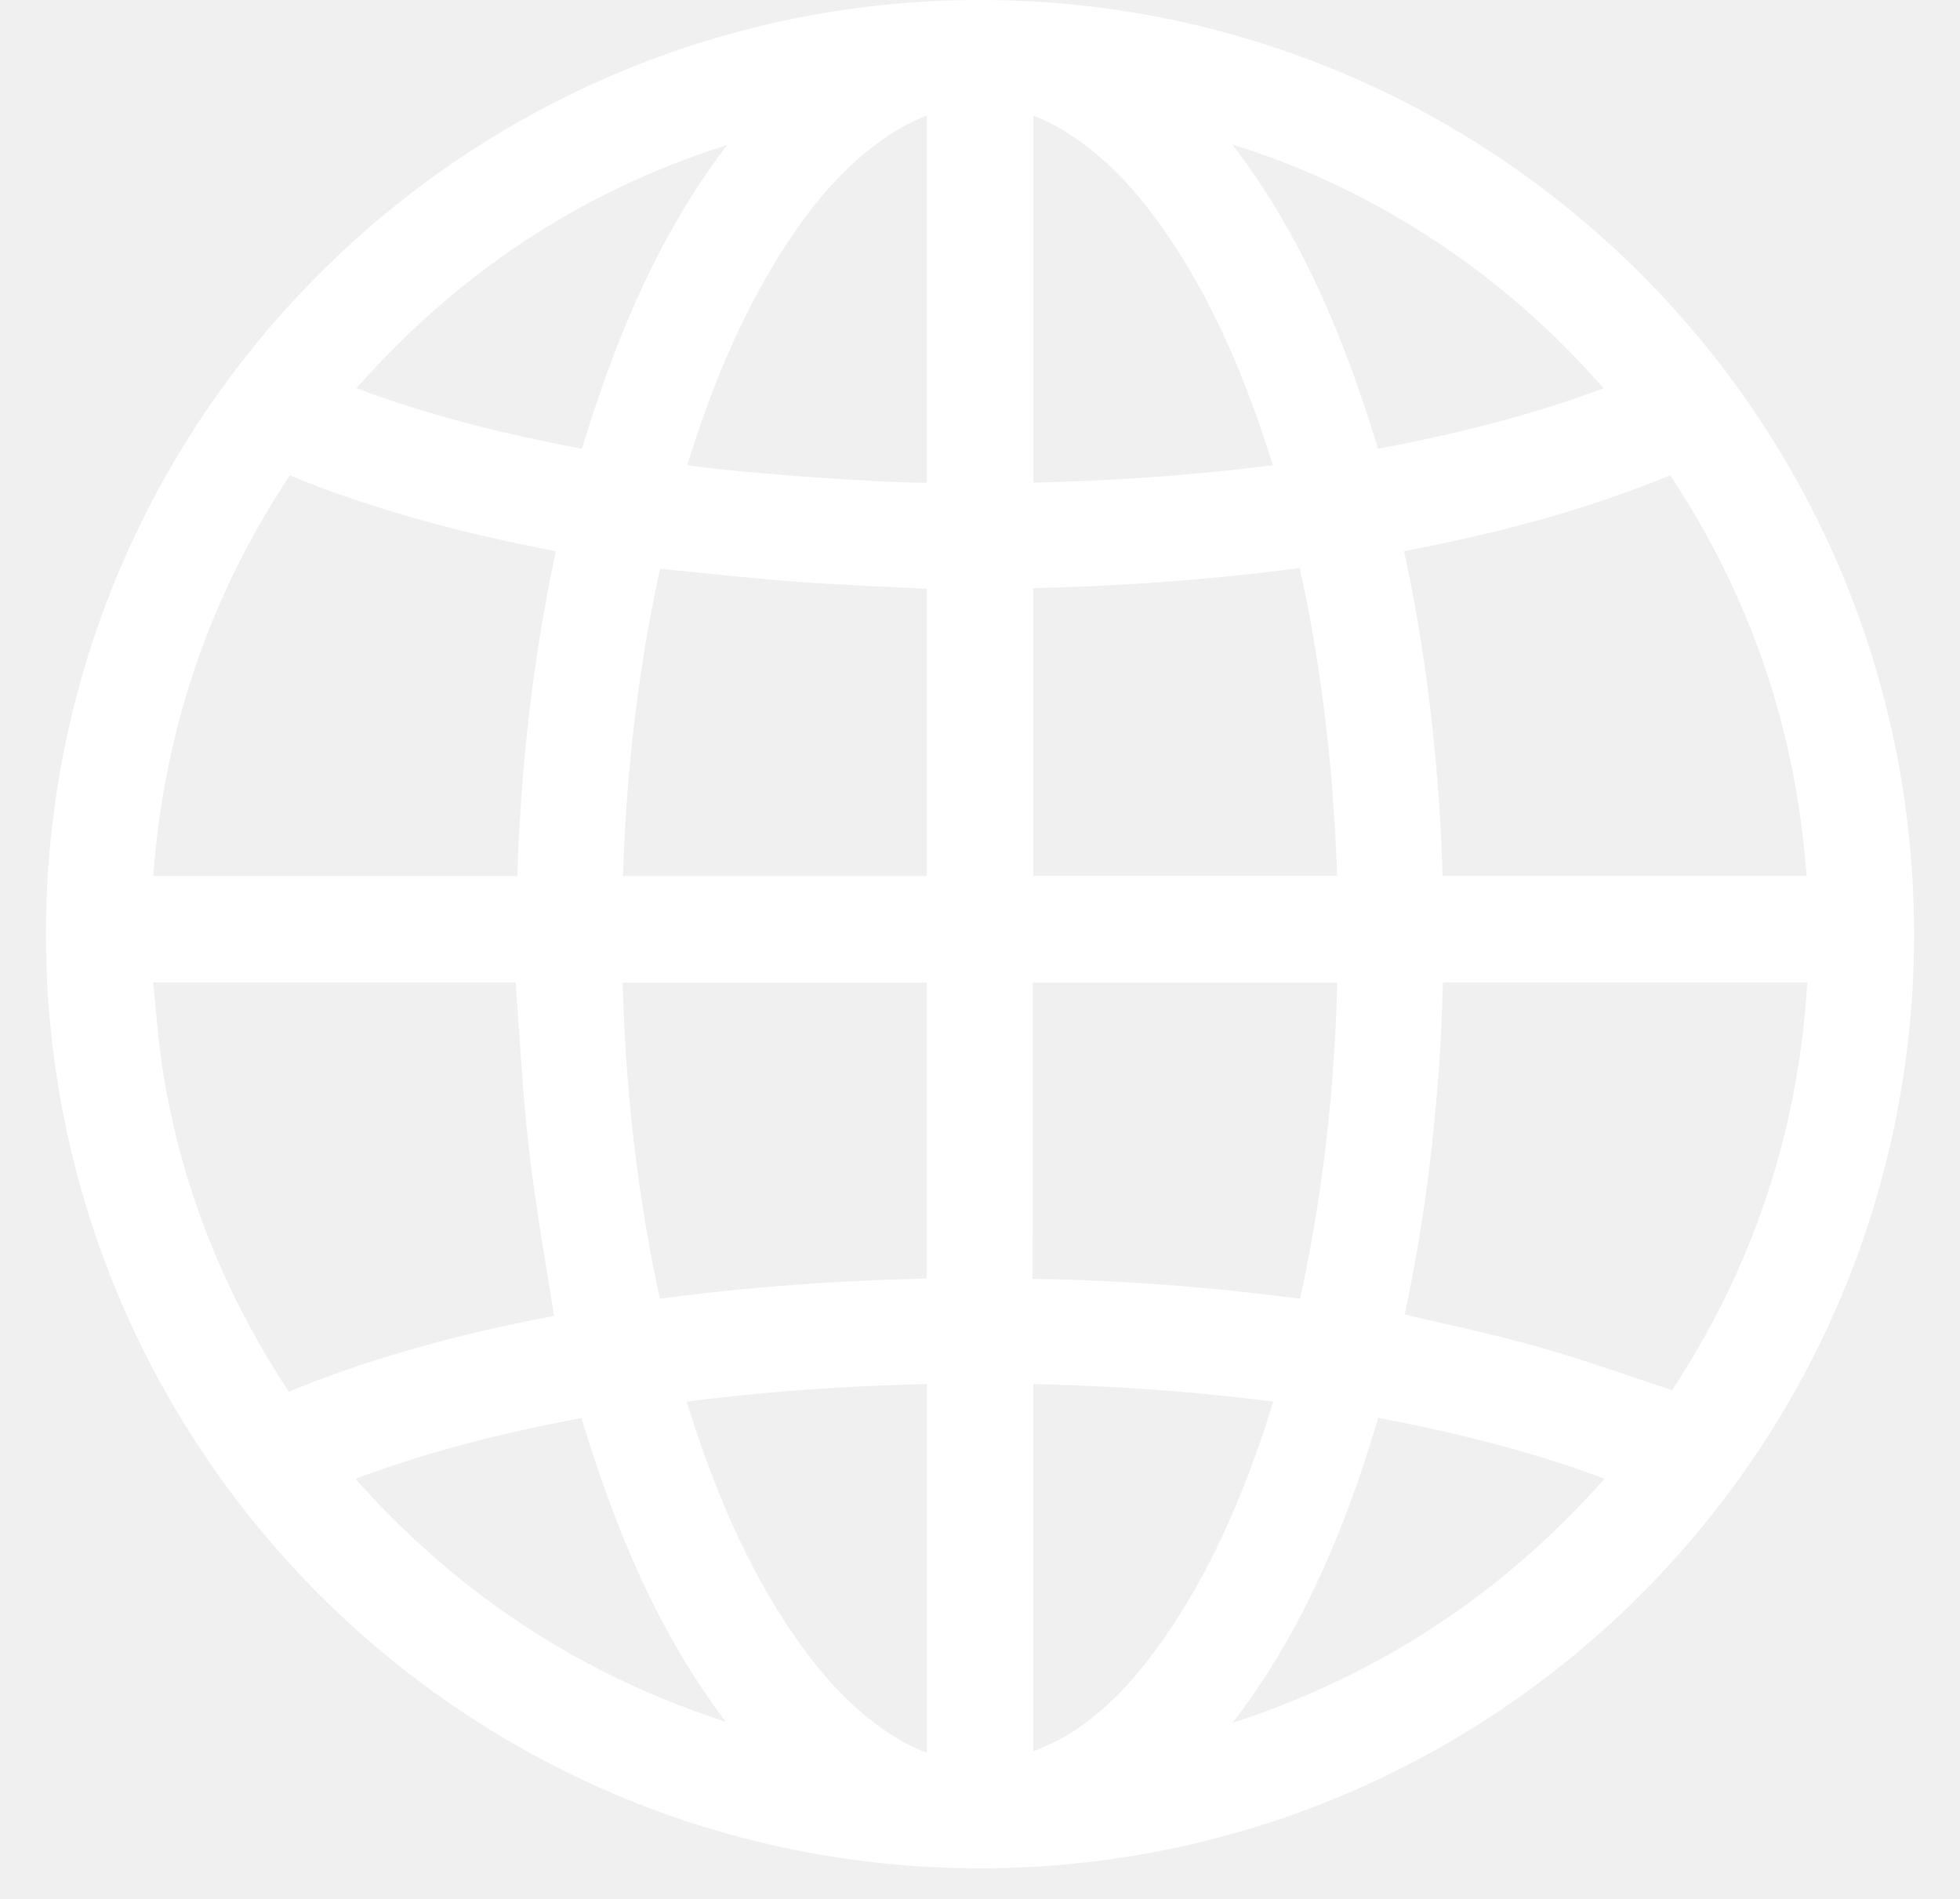
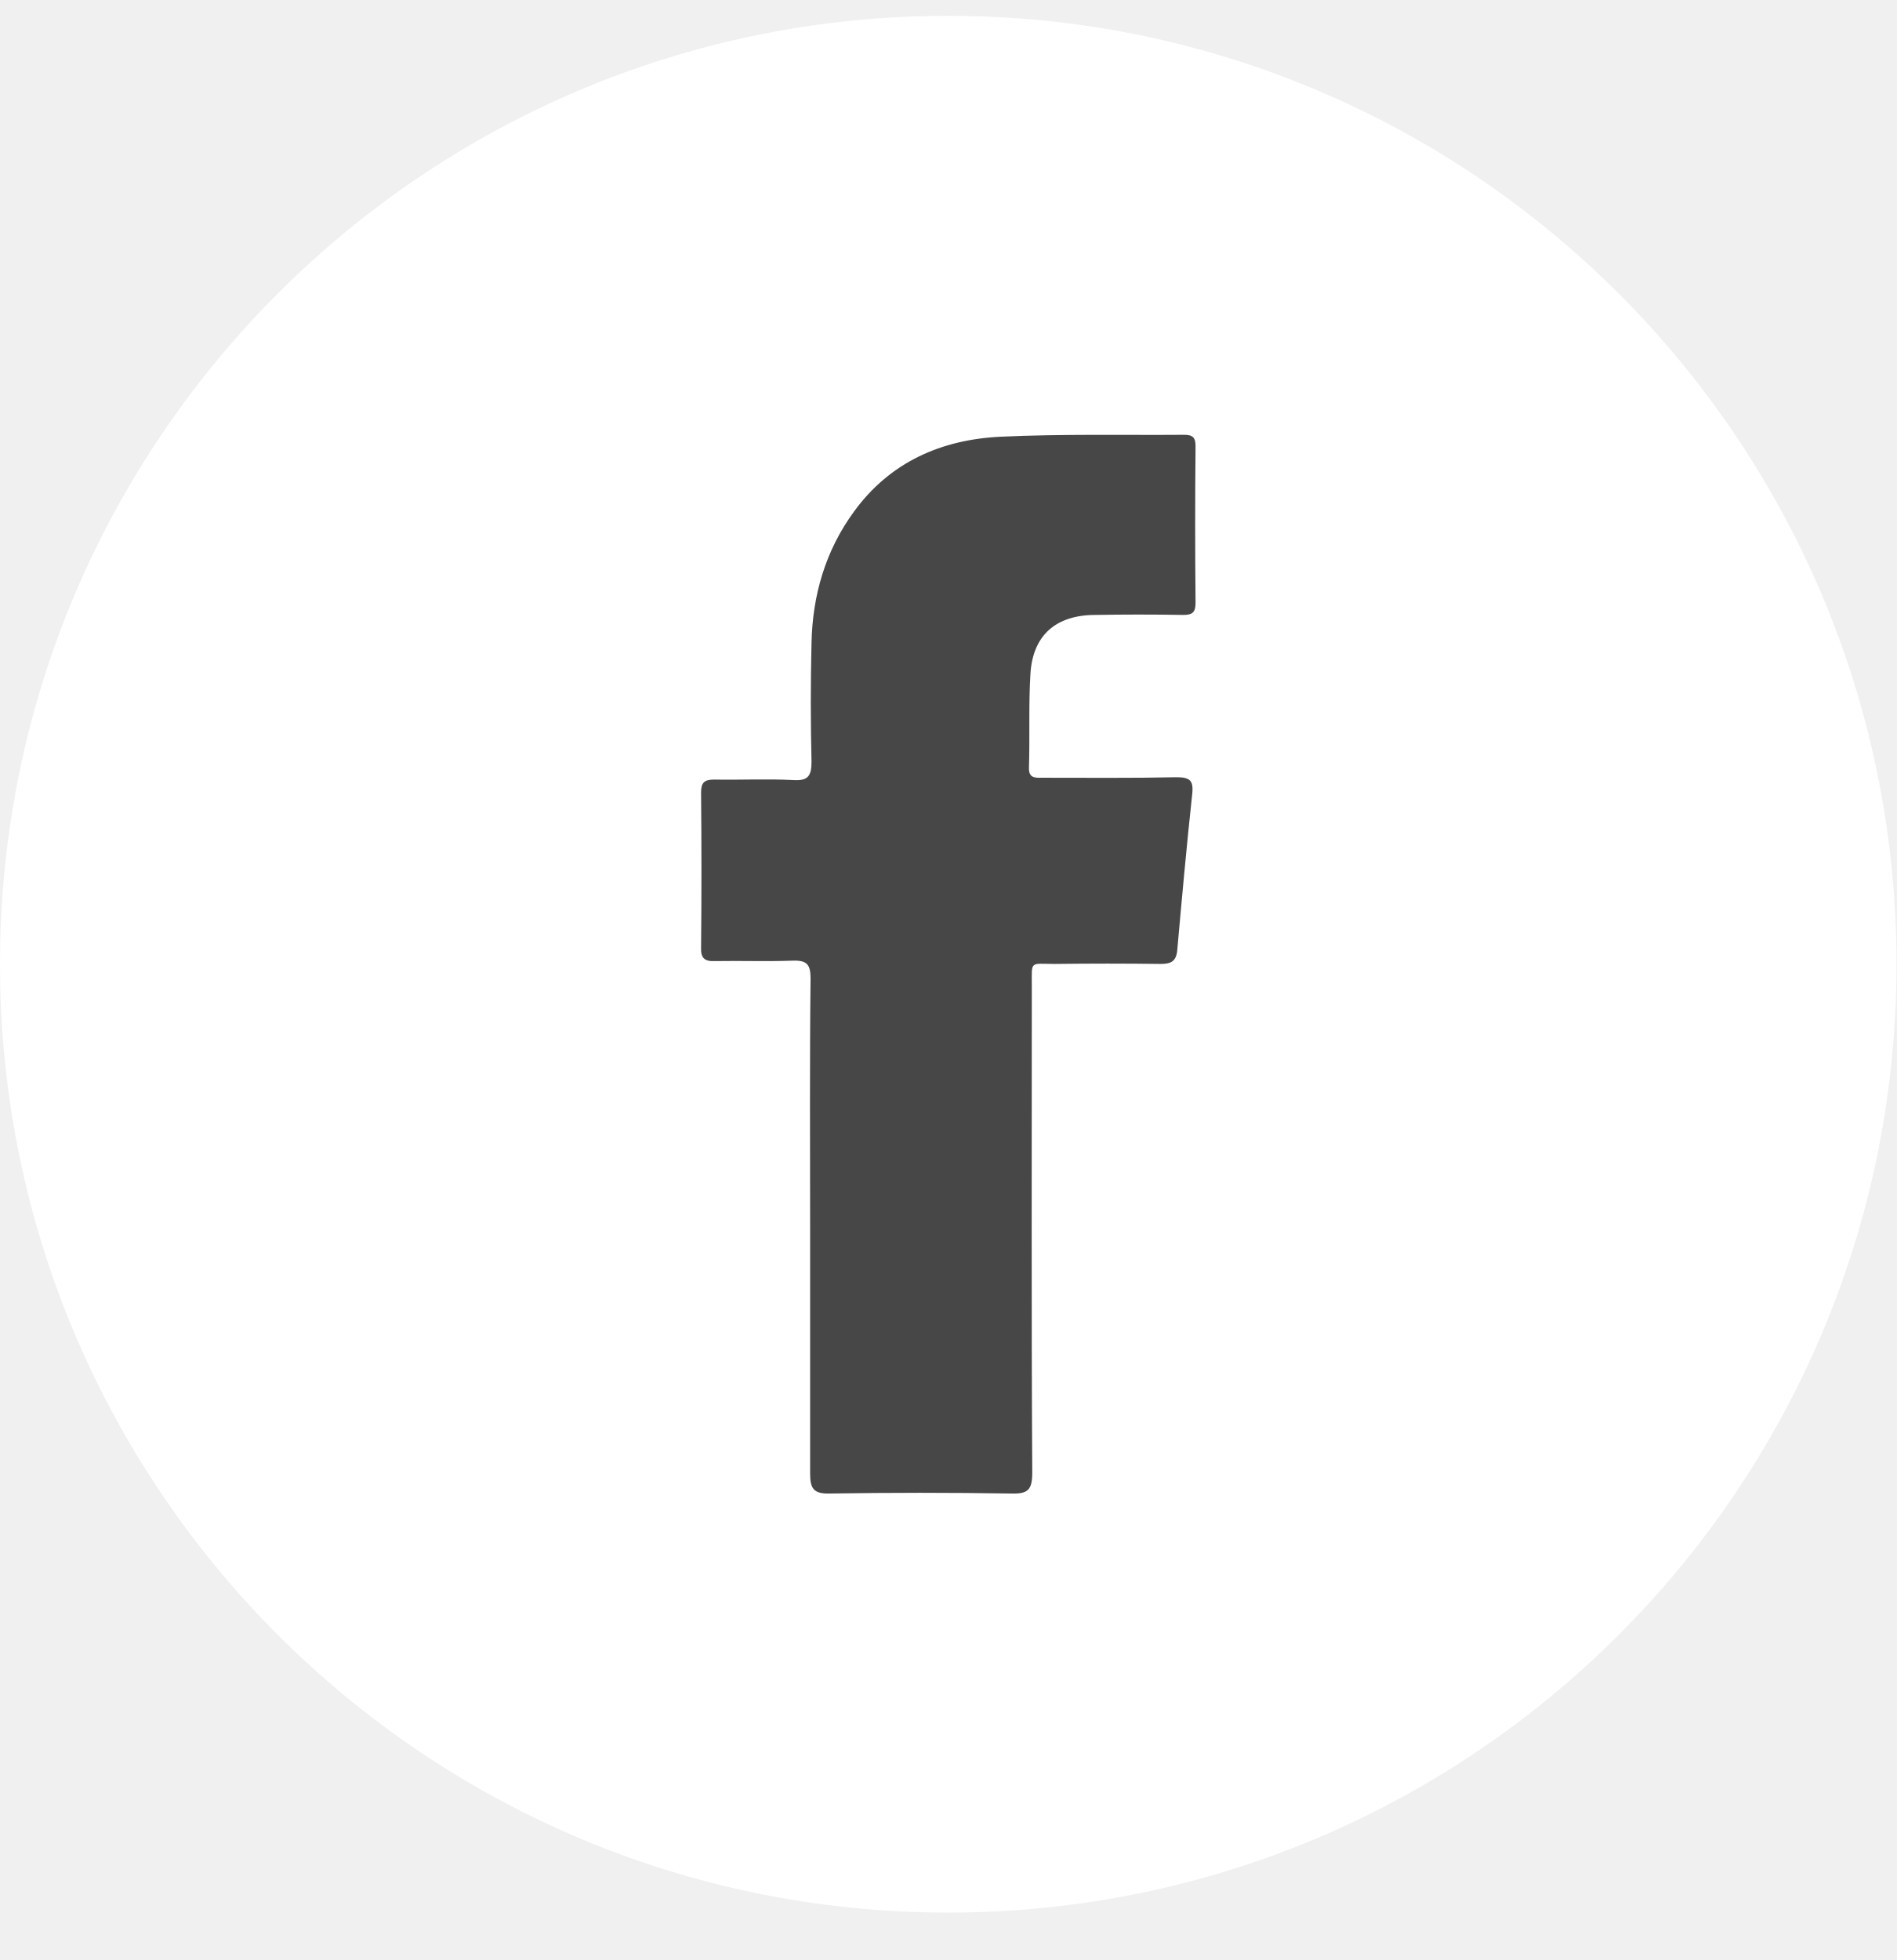
- <svg xmlns="http://www.w3.org/2000/svg" width="32" height="31" viewBox="0 0 32 31" fill="none">
-   <path d="M15.995 30.25C7.723 30.248 1.026 23.558 1 15.3C0.975 6.948 7.749 0.231 16.037 0.25C24.291 0.269 31.031 6.976 31 15.31C30.969 23.568 24.267 30.254 15.995 30.25ZM2.238 15.789C2.238 15.849 2.234 15.896 2.239 15.941C2.299 16.496 2.334 17.054 2.425 17.603C2.746 19.536 3.471 21.311 4.562 22.939C4.604 23.001 4.638 23.023 4.717 22.99C6.024 22.442 7.383 22.069 8.769 21.791C8.965 21.752 9.161 21.712 9.329 21.678C9.177 20.688 8.998 19.717 8.885 18.738C8.773 17.761 8.727 16.776 8.652 15.789H2.238ZM23.314 15.79C23.275 17.776 23.066 19.734 22.637 21.647C23.452 21.841 24.256 22.005 25.043 22.227C25.833 22.451 26.606 22.732 27.402 22.992C28.864 20.832 29.658 18.429 29.77 15.789H23.314V15.79ZM23.31 14.549H29.773C29.734 14.17 29.705 13.803 29.658 13.438C29.381 11.301 28.629 9.344 27.433 7.553C27.38 7.473 27.336 7.46 27.247 7.497C26 8.021 24.703 8.379 23.381 8.652C23.134 8.703 22.887 8.752 22.625 8.804C23.054 10.7 23.263 12.612 23.31 14.549V14.549ZM8.69 14.553C8.736 12.608 8.948 10.697 9.375 8.803C9.283 8.785 9.208 8.769 9.133 8.755C7.655 8.473 6.203 8.097 4.807 7.522C4.635 7.452 4.636 7.452 4.53 7.612C3.234 9.564 2.482 11.709 2.273 14.043C2.257 14.211 2.25 14.381 2.239 14.553H8.69ZM9.909 15.792C9.947 17.712 10.152 19.604 10.58 21.48C12.179 21.258 13.774 21.144 15.379 21.118V15.792H9.909V15.792ZM16.611 15.791C16.611 15.849 16.611 15.892 16.611 15.934C16.611 17.613 16.613 19.291 16.608 20.97C16.608 21.098 16.648 21.123 16.768 21.125C18.052 21.143 19.332 21.227 20.608 21.378C20.875 21.409 21.142 21.443 21.422 21.477C21.847 19.601 22.055 17.71 22.09 15.791H16.611ZM9.913 14.55H15.382V9.374C14.578 9.332 13.781 9.304 12.986 9.244C12.187 9.185 11.391 9.093 10.581 9.014C10.166 10.829 9.959 12.674 9.913 14.55ZM21.414 8.994C19.815 9.217 18.221 9.328 16.62 9.356V14.548H22.088C22.04 12.67 21.834 10.825 21.414 8.994ZM16.62 28.95C16.669 28.938 16.713 28.934 16.75 28.917C17.023 28.793 17.309 28.691 17.563 28.536C18.256 28.112 18.78 27.511 19.237 26.849C19.959 25.802 20.465 24.649 20.869 23.449C20.954 23.197 21.03 22.943 21.115 22.673C19.616 22.466 18.125 22.366 16.62 22.34V28.95L16.62 28.95ZM15.381 28.952V22.34C13.875 22.366 12.385 22.466 10.885 22.674C10.97 22.943 11.046 23.197 11.131 23.448C11.543 24.669 12.057 25.84 12.8 26.901C13.249 27.542 13.768 28.116 14.434 28.541C14.725 28.726 15.034 28.869 15.381 28.952V28.952ZM15.382 1.552C15.331 1.563 15.294 1.57 15.257 1.581C14.84 1.705 14.467 1.913 14.124 2.176C13.531 2.631 13.06 3.196 12.652 3.817C11.855 5.03 11.324 6.362 10.914 7.746C10.909 7.761 10.911 7.777 10.91 7.792C11.435 7.935 15.008 8.194 15.382 8.116V1.551V1.552ZM16.621 1.551V8.134C18.123 8.108 19.61 8.008 21.089 7.805C21.089 7.779 21.092 7.765 21.088 7.754C21.034 7.573 20.98 7.392 20.922 7.213C20.503 5.935 19.975 4.708 19.2 3.601C18.751 2.959 18.233 2.385 17.566 1.961C17.275 1.776 16.966 1.632 16.62 1.551L16.621 1.551ZM22.325 7.612C23.786 7.347 25.21 6.998 26.6 6.445C25.535 5.166 24.303 4.119 22.881 3.298C21.795 2.671 20.644 2.203 19.422 1.907C20.891 3.55 21.702 5.523 22.325 7.613V7.612ZM12.576 1.906C9.698 2.644 7.32 4.163 5.397 6.445C6.799 6.998 8.222 7.351 9.675 7.611C10.298 5.523 11.109 3.549 12.576 1.906V1.906ZM19.417 28.599C22.305 27.818 24.692 26.312 26.614 24.041C26.558 24.015 26.528 23.999 26.497 23.987C25.181 23.474 23.817 23.137 22.431 22.879C22.35 22.864 22.32 22.889 22.297 22.966C22.175 23.36 22.056 23.754 21.92 24.143C21.468 25.427 20.895 26.653 20.088 27.758C19.884 28.037 19.657 28.3 19.418 28.599H19.417ZM12.556 28.576C11.094 26.926 10.287 24.951 9.668 22.864C8.207 23.127 6.778 23.48 5.38 24.037C7.313 26.314 9.698 27.82 12.557 28.576H12.556Z" fill="white" stroke="white" stroke-width="0.5" />
+ <svg xmlns="http://www.w3.org/2000/svg" width="30" height="31" viewBox="0 0 30 31" fill="none">
+   <rect y="0.25" width="30" height="30" rx="15" fill="white" />
+   <path fill-rule="evenodd" clip-rule="evenodd" d="M12.815 19.404C12.815 18.095 12.807 16.785 12.822 15.475C12.822 15.253 12.763 15.187 12.541 15.194C12.134 15.209 11.727 15.194 11.312 15.201C11.15 15.209 11.083 15.157 11.09 14.987C11.098 14.173 11.098 13.352 11.09 12.538C11.09 12.382 11.135 12.33 11.298 12.33C11.712 12.338 12.134 12.316 12.548 12.338C12.792 12.353 12.837 12.264 12.837 12.042C12.822 11.42 12.822 10.799 12.837 10.177C12.851 9.415 13.059 8.705 13.51 8.09C14.08 7.306 14.894 6.951 15.834 6.907C16.796 6.862 17.765 6.884 18.734 6.877C18.867 6.877 18.912 6.921 18.912 7.055C18.904 7.883 18.904 8.712 18.912 9.533C18.912 9.681 18.867 9.726 18.719 9.726C18.253 9.718 17.787 9.718 17.328 9.726C16.707 9.726 16.337 10.044 16.3 10.658C16.27 11.146 16.292 11.642 16.277 12.138C16.27 12.316 16.381 12.301 16.492 12.301C17.195 12.301 17.905 12.308 18.608 12.293C18.816 12.293 18.882 12.338 18.86 12.552C18.771 13.374 18.697 14.195 18.623 15.024C18.608 15.209 18.52 15.246 18.357 15.246C17.802 15.239 17.239 15.239 16.684 15.246C16.285 15.246 16.322 15.187 16.322 15.594C16.322 18.161 16.314 20.722 16.329 23.289C16.329 23.563 16.263 23.63 15.996 23.622C15.042 23.607 14.08 23.607 13.125 23.622C12.859 23.63 12.815 23.533 12.815 23.297C12.815 21.987 12.815 20.699 12.815 19.404Z" fill="#474747" />
</svg>
